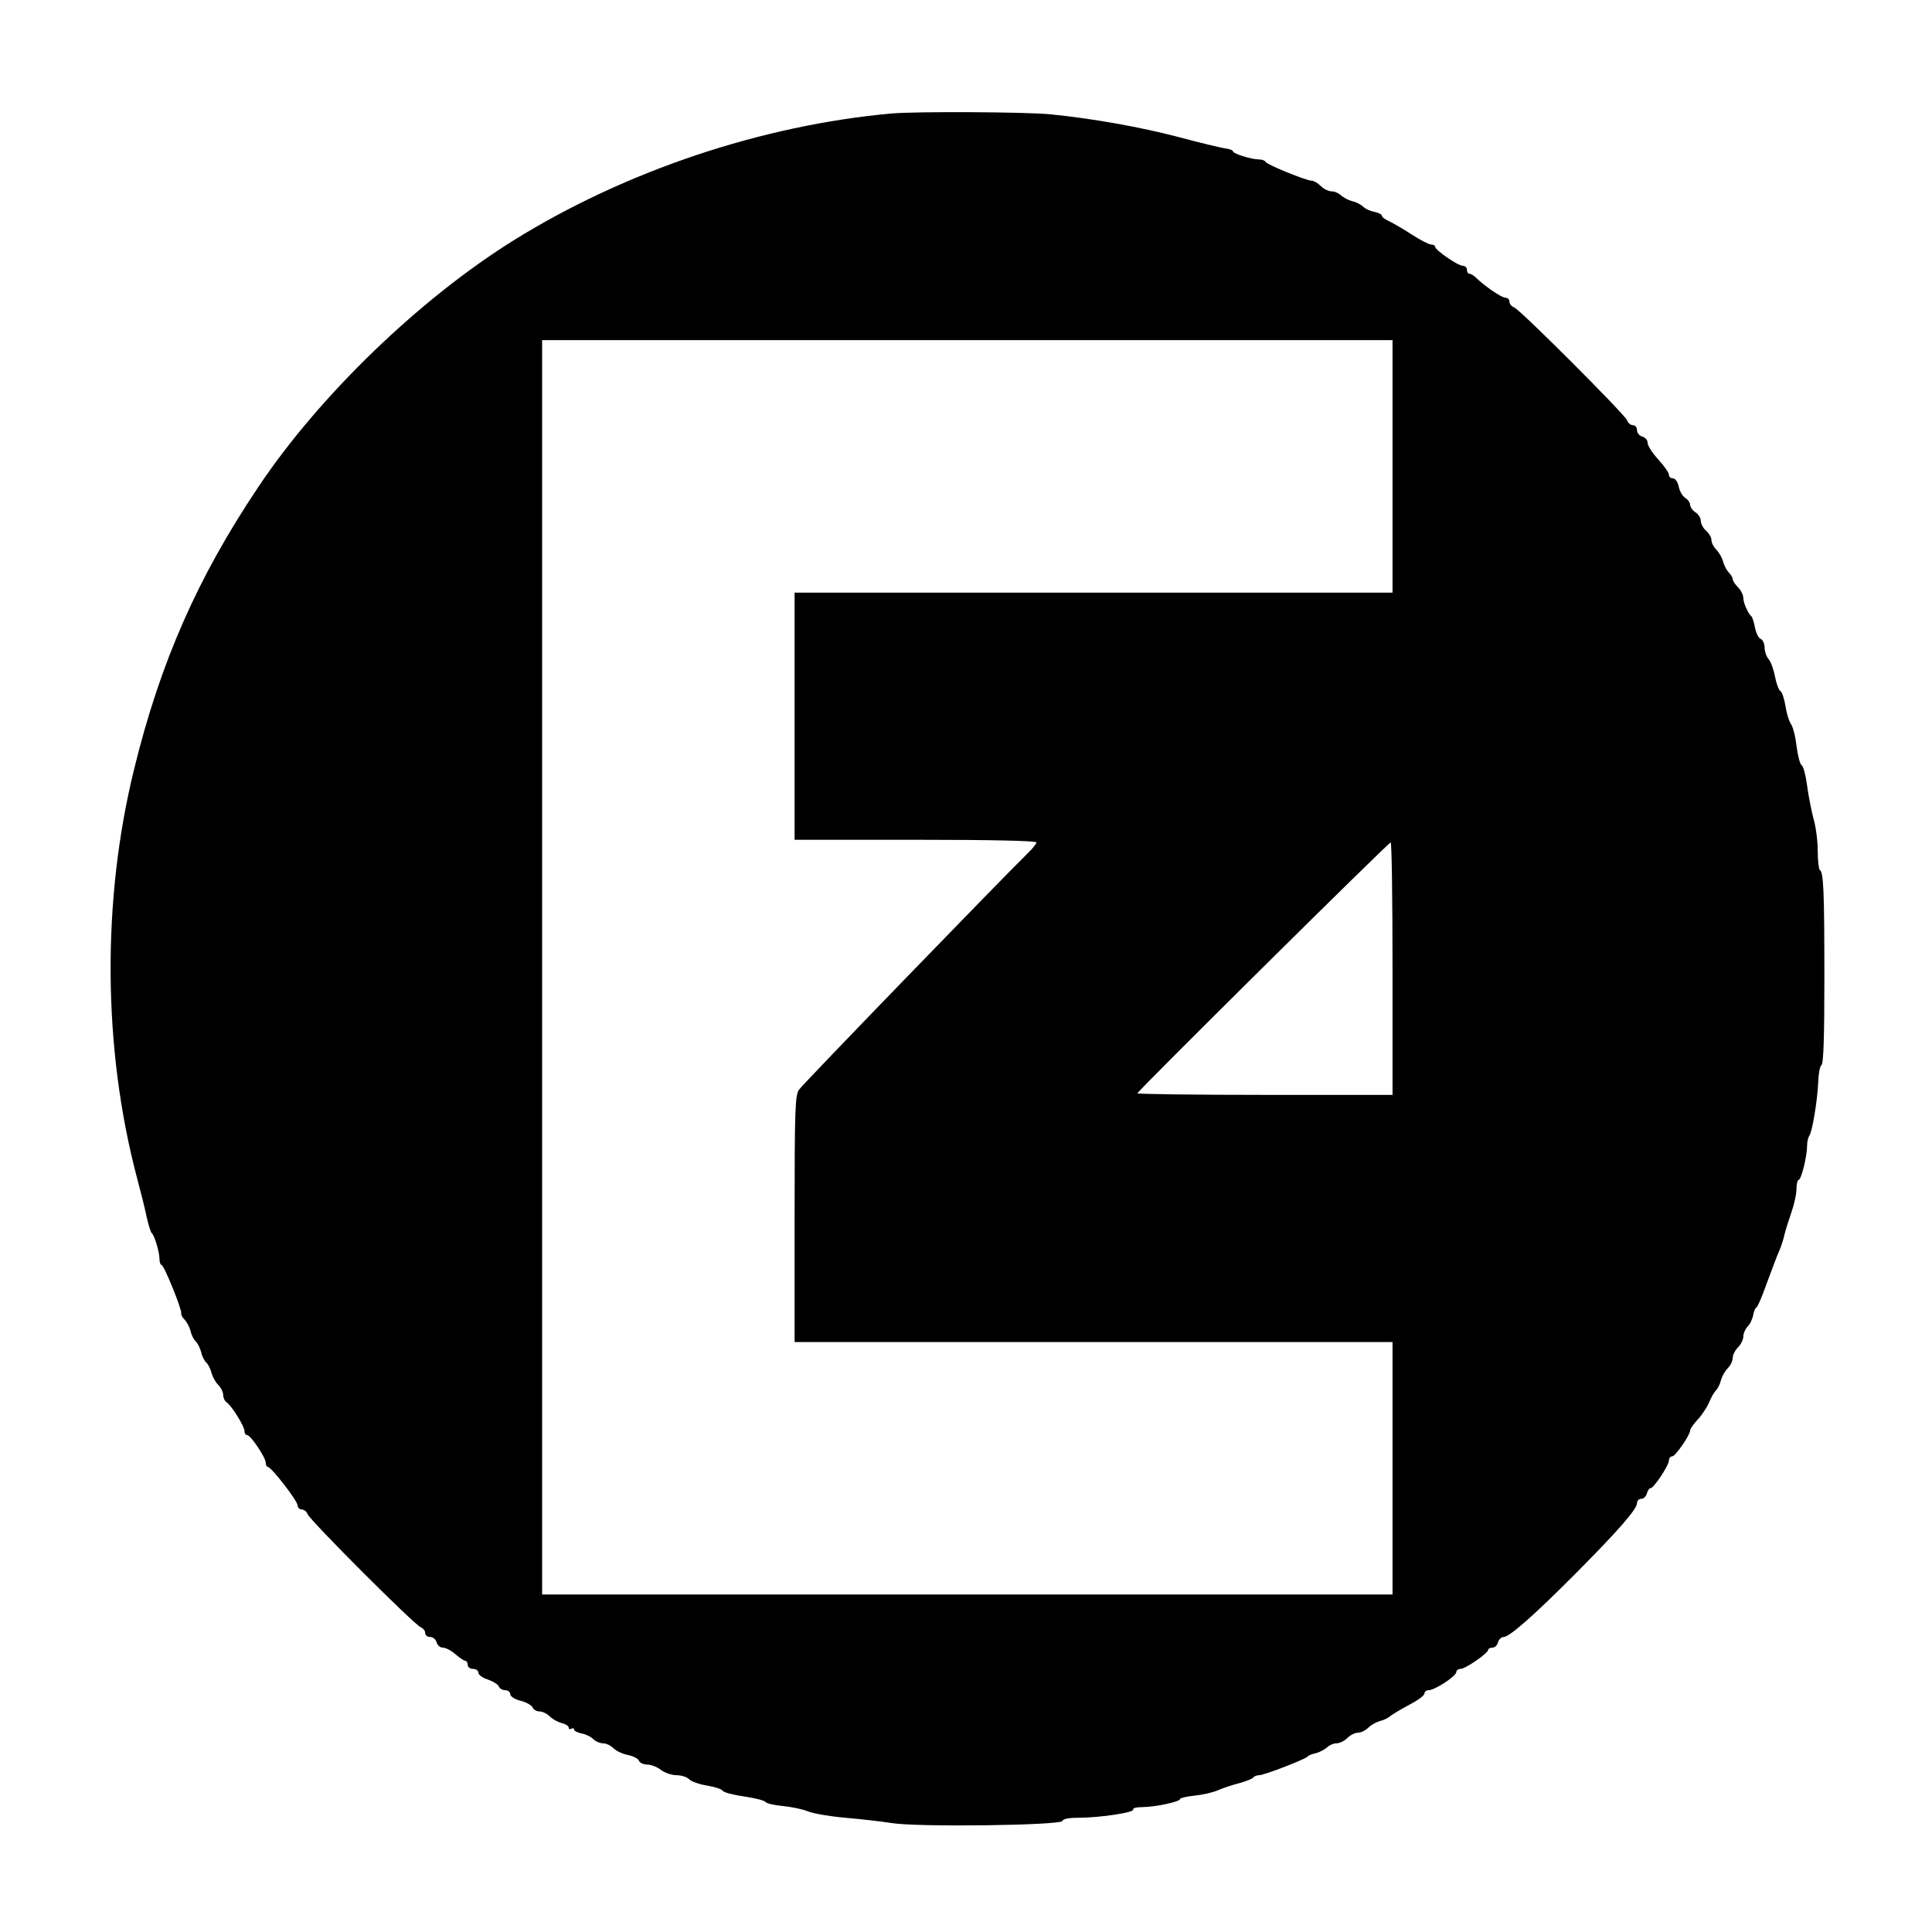
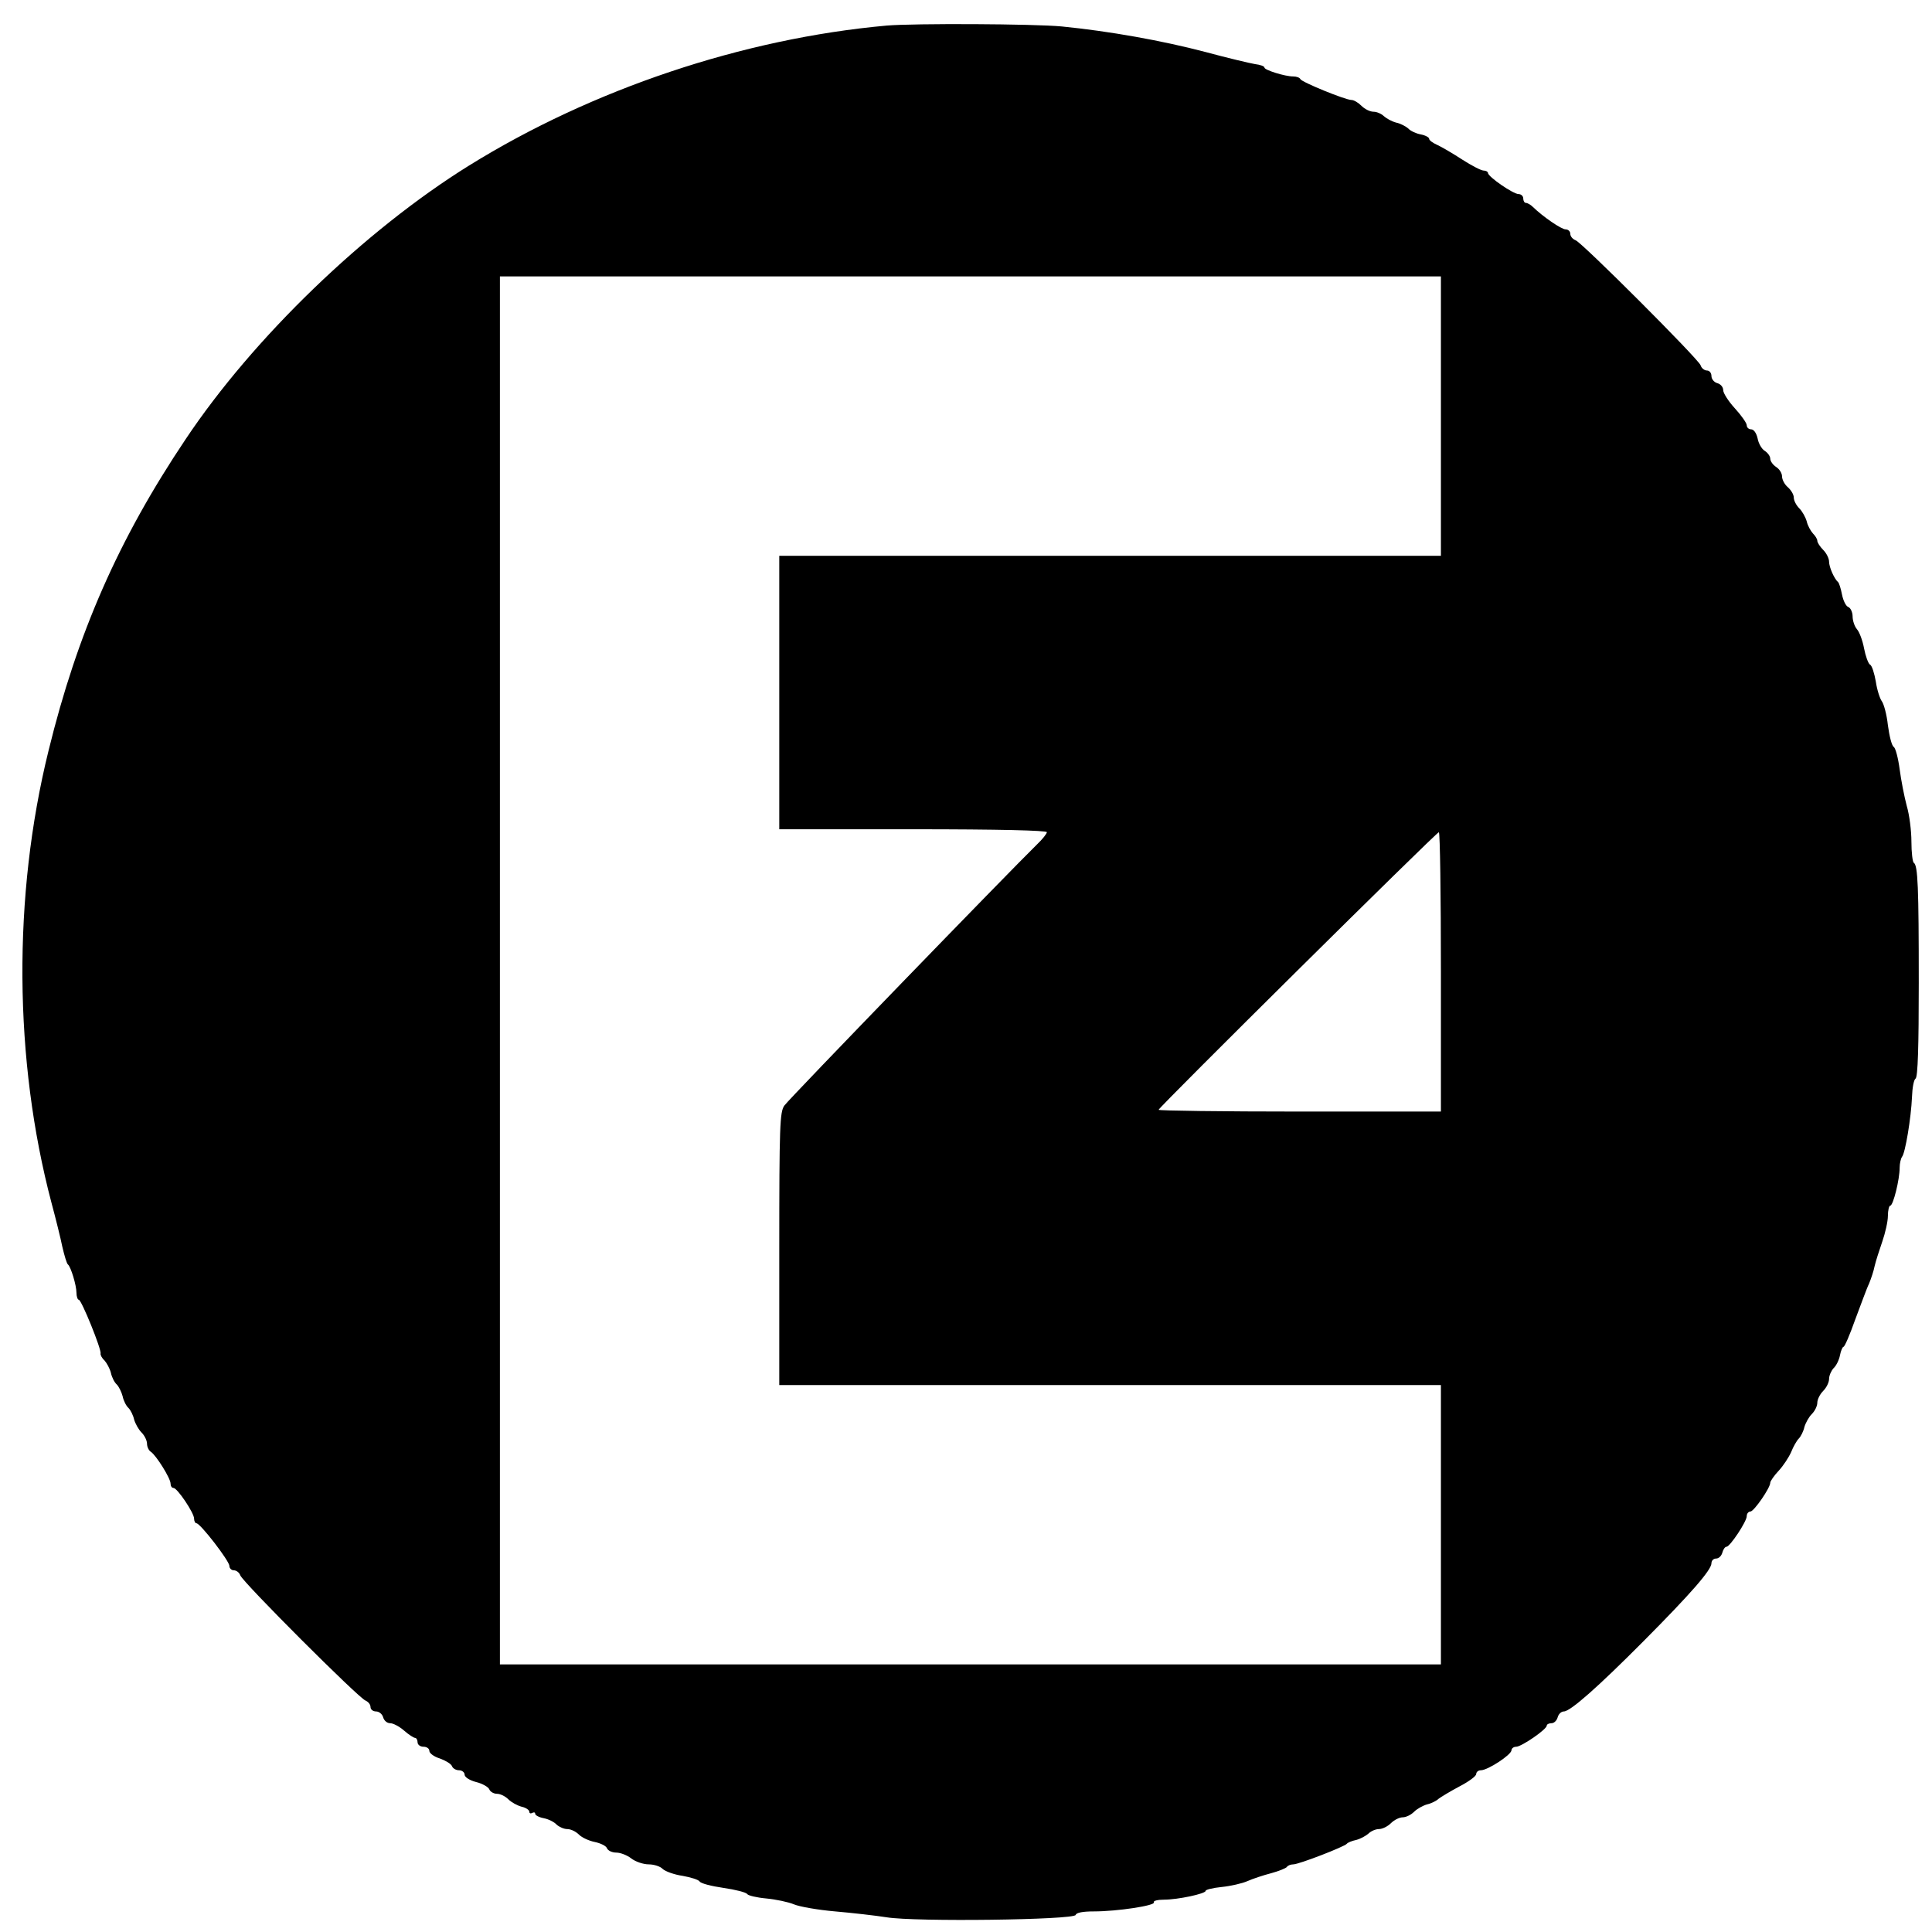
- <svg xmlns="http://www.w3.org/2000/svg" version="1.0" width="727pt" height="727pt" viewBox="0 0 727 727" preserveAspectRatio="xMidYMid meet">
-   <g transform="translate(0,727) scale(0.1,-0.1)" fill="#000000" stroke="none">
-     <path d="M3355 6843 c-488 -44 -1001 -216 -1420 -476 -354 -220 -734 -586 -964 -931 -228 -340 -368 -659 -466 -1059 -122 -494 -118 -1052 10 -1537 14 -52 31 -120 37 -150 7 -30 15 -57 19 -60 10 -8 29 -71 29 -96 0 -13 4 -24 8 -24 9 0 78 -170 74 -183 -1 -4 4 -15 13 -23 8 -9 18 -27 22 -42 3 -15 12 -33 20 -40 7 -7 16 -25 20 -40 3 -15 12 -33 20 -40 7 -7 16 -25 19 -39 4 -14 15 -34 25 -44 11 -11 19 -28 19 -39 0 -10 6 -23 13 -27 18 -12 67 -90 67 -108 0 -8 4 -15 10 -15 13 0 70 -85 70 -104 0 -9 4 -16 8 -16 13 0 112 -128 112 -145 0 -8 7 -15 15 -15 9 0 19 -8 22 -17 9 -24 403 -418 426 -426 9 -4 17 -13 17 -22 0 -8 8 -15 19 -15 10 0 21 -9 24 -20 3 -11 13 -20 24 -20 10 0 31 -11 47 -25 16 -14 33 -25 38 -25 4 0 8 -7 8 -15 0 -8 9 -15 20 -15 11 0 20 -6 20 -14 0 -8 16 -20 36 -26 19 -7 38 -18 41 -26 3 -8 14 -14 24 -14 10 0 19 -7 19 -15 0 -8 16 -19 39 -25 21 -5 42 -17 45 -25 3 -8 15 -15 26 -15 11 0 28 -8 39 -19 10 -10 30 -21 45 -25 14 -3 26 -11 26 -17 0 -6 5 -7 10 -4 6 3 10 2 10 -3 0 -5 13 -12 29 -15 16 -3 36 -13 44 -22 9 -8 25 -15 36 -15 12 0 29 -8 40 -19 10 -10 34 -21 54 -25 19 -4 38 -13 41 -21 3 -8 17 -15 32 -15 14 0 37 -9 51 -20 14 -11 41 -20 59 -20 18 0 40 -7 48 -16 9 -8 39 -19 67 -23 28 -5 54 -13 58 -19 4 -7 40 -16 81 -22 41 -6 77 -15 81 -21 3 -5 32 -12 65 -15 32 -3 75 -12 94 -20 19 -8 82 -19 140 -24 58 -5 137 -14 175 -20 96 -16 637 -9 643 8 2 8 25 12 62 12 79 0 211 20 204 31 -3 5 13 9 35 9 46 0 141 20 141 30 0 4 24 10 54 13 30 3 70 12 88 20 18 8 54 20 81 27 26 7 50 17 53 21 3 5 13 9 22 9 19 0 174 60 182 70 3 4 17 10 32 13 15 4 33 14 42 22 8 8 24 15 35 15 12 0 30 9 41 20 11 11 29 20 40 20 11 0 28 8 39 19 10 10 30 21 44 25 14 3 32 12 39 19 8 6 39 25 71 42 31 16 57 35 57 42 0 7 7 13 16 13 23 0 103 52 104 68 0 6 7 12 16 12 18 0 104 59 104 72 0 4 7 8 16 8 9 0 18 9 21 20 3 11 12 20 21 20 22 0 116 83 272 240 159 160 230 241 230 264 0 9 7 16 16 16 9 0 18 9 21 20 3 11 9 20 14 20 12 0 69 86 69 104 0 9 6 16 13 16 12 1 67 80 67 98 0 5 13 24 29 41 15 16 34 45 42 63 7 18 19 39 26 46 7 7 16 25 19 39 4 14 15 34 25 44 11 11 19 28 19 39 0 11 9 29 20 40 11 11 20 29 20 41 0 11 7 27 15 36 9 8 19 28 22 44 3 16 9 29 12 29 4 0 22 42 40 93 19 50 39 106 47 122 7 17 16 44 19 60 4 17 16 54 26 83 10 29 19 68 19 87 0 19 4 35 8 35 10 0 32 89 32 129 0 15 4 31 8 37 11 12 31 133 34 204 1 30 6 58 12 62 8 5 11 111 11 325 0 327 -3 401 -17 409 -4 3 -8 35 -8 72 0 37 -7 92 -16 122 -8 30 -19 86 -24 124 -5 38 -14 72 -20 76 -7 4 -15 37 -20 74 -4 37 -14 73 -21 82 -6 8 -16 38 -20 66 -5 28 -13 55 -20 58 -6 4 -15 29 -20 55 -5 27 -16 56 -24 65 -8 9 -15 29 -15 44 0 14 -7 29 -15 32 -8 3 -17 22 -21 42 -4 21 -10 39 -13 42 -13 11 -31 51 -31 70 0 11 -9 29 -20 40 -11 11 -20 25 -20 31 0 6 -7 17 -15 25 -8 9 -18 27 -21 41 -4 14 -15 34 -25 44 -11 11 -19 27 -19 37 0 10 -9 25 -20 35 -11 9 -20 26 -20 37 0 11 -9 25 -20 32 -11 7 -20 20 -20 28 0 8 -8 20 -19 27 -10 6 -21 25 -24 42 -4 18 -13 31 -22 31 -8 0 -15 6 -15 14 0 7 -18 33 -40 57 -22 24 -40 52 -40 62 0 11 -9 21 -20 24 -11 3 -20 14 -20 24 0 11 -7 19 -15 19 -9 0 -19 8 -22 18 -9 23 -403 417 -425 425 -10 4 -18 13 -18 22 0 8 -7 15 -16 15 -14 0 -76 42 -112 77 -7 7 -18 13 -23 13 -5 0 -9 7 -9 15 0 8 -7 15 -16 15 -18 0 -104 59 -104 72 0 4 -7 8 -15 8 -8 0 -41 17 -72 37 -32 21 -70 43 -85 50 -16 7 -28 16 -28 21 0 5 -13 12 -29 15 -16 3 -35 12 -42 20 -8 7 -26 17 -41 20 -15 4 -33 14 -42 22 -8 8 -24 15 -35 15 -12 0 -30 9 -41 20 -11 11 -26 20 -34 20 -21 0 -170 61 -174 71 -2 5 -13 9 -24 9 -29 0 -98 22 -98 30 0 5 -15 10 -32 12 -18 3 -94 21 -168 41 -148 39 -328 71 -489 87 -95 9 -503 11 -596 3z m1885 -1328 l0 -475 -1125 0 -1125 0 0 -465 0 -465 455 0 c293 0 455 -4 455 -10 0 -5 -15 -24 -34 -42 -94 -92 -844 -866 -859 -888 -15 -22 -17 -68 -17 -487 l0 -463 1125 0 1125 0 0 -475 0 -475 -1600 0 -1600 0 0 2360 0 2360 1600 0 1600 0 0 -475z m0 -1890 l0 -475 -480 0 c-264 0 -480 3 -480 6 0 8 944 943 953 944 4 0 7 -214 7 -475z" />
+ <svg xmlns="http://www.w3.org/2000/svg" version="1.0" width="657pt" height="657pt" viewBox="0 0 657 657" preserveAspectRatio="xMidYMid meet">
+   <g transform="translate(0,657) scale(0.1,-0.1)" fill="#000000" stroke="none">
+     <path d="M3015 6483 c-488 -44 -1001 -216 -1420 -476 -354 -220 -734 -586 -964 -931 -228 -340 -368 -659 -466 -1059 -122 -494 -118 -1052 10 -1537 14 -52 31 -120 37 -150 7 -30 15 -57 19 -60 10 -8 29 -71 29 -96 0 -13 4 -24 8 -24 9 0 78 -170 74 -183 -1 -4 4 -15 13 -23 8 -9 18 -27 22 -42 3 -15 12 -33 20 -40 7 -7 16 -25 20 -40 3 -15 12 -33 20 -40 7 -7 16 -25 19 -39 4 -14 15 -34 25 -44 11 -11 19 -28 19 -39 0 -10 6 -23 13 -27 18 -12 67 -90 67 -108 0 -8 4 -15 10 -15 13 0 70 -85 70 -104 0 -9 4 -16 8 -16 13 0 112 -128 112 -145 0 -8 7 -15 15 -15 9 0 19 -8 22 -17 9 -24 403 -418 426 -426 9 -4 17 -13 17 -22 0 -8 8 -15 19 -15 10 0 21 -9 24 -20 3 -11 13 -20 24 -20 10 0 31 -11 47 -25 16 -14 33 -25 38 -25 4 0 8 -7 8 -15 0 -8 9 -15 20 -15 11 0 20 -6 20 -14 0 -8 16 -20 36 -26 19 -7 38 -18 41 -26 3 -8 14 -14 24 -14 10 0 19 -7 19 -15 0 -8 16 -19 39 -25 21 -5 42 -17 45 -25 3 -8 15 -15 26 -15 11 0 28 -8 39 -19 10 -10 30 -21 45 -25 14 -3 26 -11 26 -17 0 -6 5 -7 10 -4 6 3 10 2 10 -3 0 -5 13 -12 29 -15 16 -3 36 -13 44 -22 9 -8 25 -15 36 -15 12 0 29 -8 40 -19 10 -10 34 -21 54 -25 19 -4 38 -13 41 -21 3 -8 17 -15 32 -15 14 0 37 -9 51 -20 14 -11 41 -20 59 -20 18 0 40 -7 48 -16 9 -8 39 -19 67 -23 28 -5 54 -13 58 -19 4 -7 40 -16 81 -22 41 -6 77 -15 81 -21 3 -5 32 -12 65 -15 32 -3 75 -12 94 -20 19 -8 82 -19 140 -24 58 -5 137 -14 175 -20 96 -16 637 -9 643 8 2 8 25 12 62 12 79 0 211 20 204 31 -3 5 13 9 35 9 46 0 141 20 141 30 0 4 24 10 54 13 30 3 70 12 88 20 18 8 54 20 81 27 26 7 50 17 53 21 3 5 13 9 22 9 19 0 174 60 182 70 3 4 17 10 32 13 15 4 33 14 42 22 8 8 24 15 35 15 12 0 30 9 41 20 11 11 29 20 40 20 11 0 28 8 39 19 10 10 30 21 44 25 14 3 32 12 39 19 8 6 39 25 71 42 31 16 57 35 57 42 0 7 7 13 16 13 23 0 103 52 104 68 0 6 7 12 16 12 18 0 104 59 104 72 0 4 7 8 16 8 9 0 18 9 21 20 3 11 12 20 21 20 22 0 116 83 272 240 159 160 230 241 230 264 0 9 7 16 16 16 9 0 18 9 21 20 3 11 9 20 14 20 12 0 69 86 69 104 0 9 6 16 13 16 12 1 67 80 67 98 0 5 13 24 29 41 15 16 34 45 42 63 7 18 19 39 26 46 7 7 16 25 19 39 4 14 15 34 25 44 11 11 19 28 19 39 0 11 9 29 20 40 11 11 20 29 20 41 0 11 7 27 15 36 9 8 19 28 22 44 3 16 9 29 12 29 4 0 22 42 40 93 19 50 39 106 47 122 7 17 16 44 19 60 4 17 16 54 26 83 10 29 19 68 19 87 0 19 4 35 8 35 10 0 32 89 32 129 0 15 4 31 8 37 11 12 31 133 34 204 1 30 6 58 12 62 8 5 11 111 11 325 0 327 -3 401 -17 409 -4 3 -8 35 -8 72 0 37 -7 92 -16 122 -8 30 -19 86 -24 124 -5 38 -14 72 -20 76 -7 4 -15 37 -20 74 -4 37 -14 73 -21 82 -6 8 -16 38 -20 66 -5 28 -13 55 -20 58 -6 4 -15 29 -20 55 -5 27 -16 56 -24 65 -8 9 -15 29 -15 44 0 14 -7 29 -15 32 -8 3 -17 22 -21 42 -4 21 -10 39 -13 42 -13 11 -31 51 -31 70 0 11 -9 29 -20 40 -11 11 -20 25 -20 31 0 6 -7 17 -15 25 -8 9 -18 27 -21 41 -4 14 -15 34 -25 44 -11 11 -19 27 -19 37 0 10 -9 25 -20 35 -11 9 -20 26 -20 37 0 11 -9 25 -20 32 -11 7 -20 20 -20 28 0 8 -8 20 -19 27 -10 6 -21 25 -24 42 -4 18 -13 31 -22 31 -8 0 -15 6 -15 14 0 7 -18 33 -40 57 -22 24 -40 52 -40 62 0 11 -9 21 -20 24 -11 3 -20 14 -20 24 0 11 -7 19 -15 19 -9 0 -19 8 -22 18 -9 23 -403 417 -425 425 -10 4 -18 13 -18 22 0 8 -7 15 -16 15 -14 0 -76 42 -112 77 -7 7 -18 13 -23 13 -5 0 -9 7 -9 15 0 8 -7 15 -16 15 -18 0 -104 59 -104 72 0 4 -7 8 -15 8 -8 0 -41 17 -72 37 -32 21 -70 43 -85 50 -16 7 -28 16 -28 21 0 5 -13 12 -29 15 -16 3 -35 12 -42 20 -8 7 -26 17 -41 20 -15 4 -33 14 -42 22 -8 8 -24 15 -35 15 -12 0 -30 9 -41 20 -11 11 -26 20 -34 20 -21 0 -170 61 -174 71 -2 5 -13 9 -24 9 -29 0 -98 22 -98 30 0 5 -15 10 -32 12 -18 3 -94 21 -168 41 -148 39 -328 71 -489 87 -95 9 -503 11 -596 3z m1885 -1328 l0 -475 -1125 0 -1125 0 0 -465 0 -465 455 0 c293 0 455 -4 455 -10 0 -5 -15 -24 -34 -42 -94 -92 -844 -866 -859 -888 -15 -22 -17 -68 -17 -487 l0 -463 1125 0 1125 0 0 -475 0 -475 -1600 0 -1600 0 0 2360 0 2360 1600 0 1600 0 0 -475z m0 -1890 l0 -475 -480 0 c-264 0 -480 3 -480 6 0 8 944 943 953 944 4 0 7 -214 7 -475z" />
  </g>
</svg>
